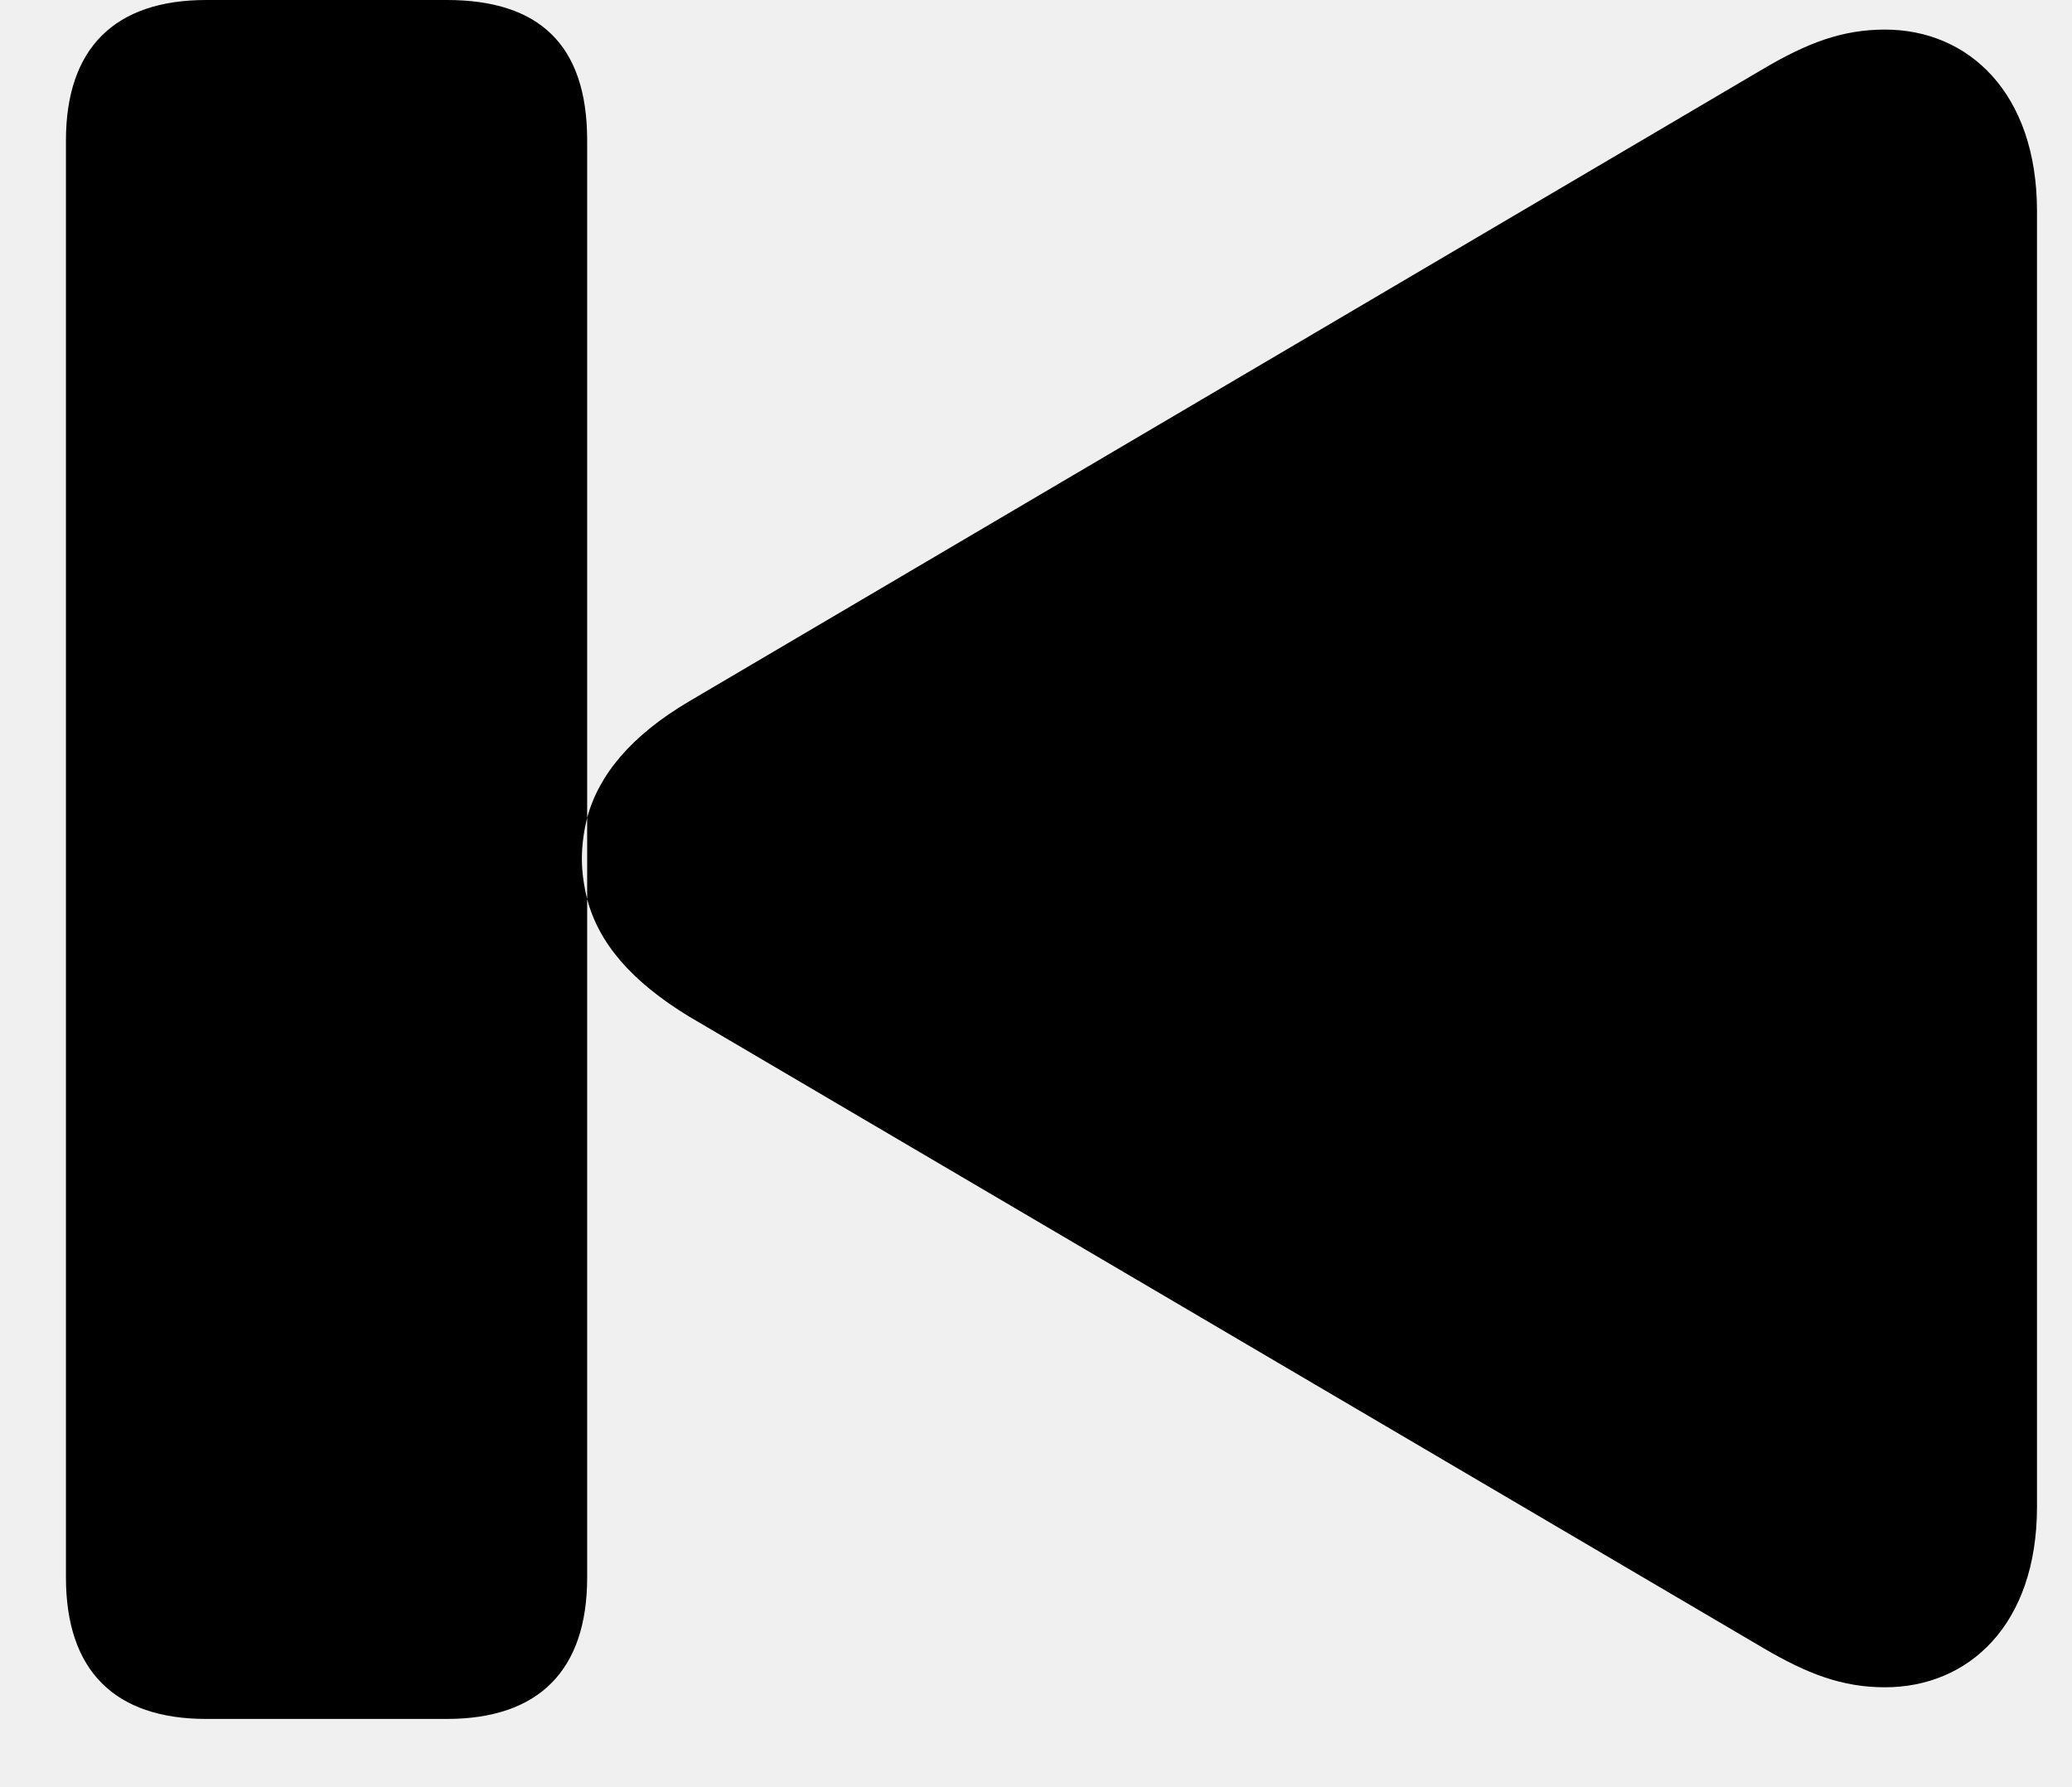
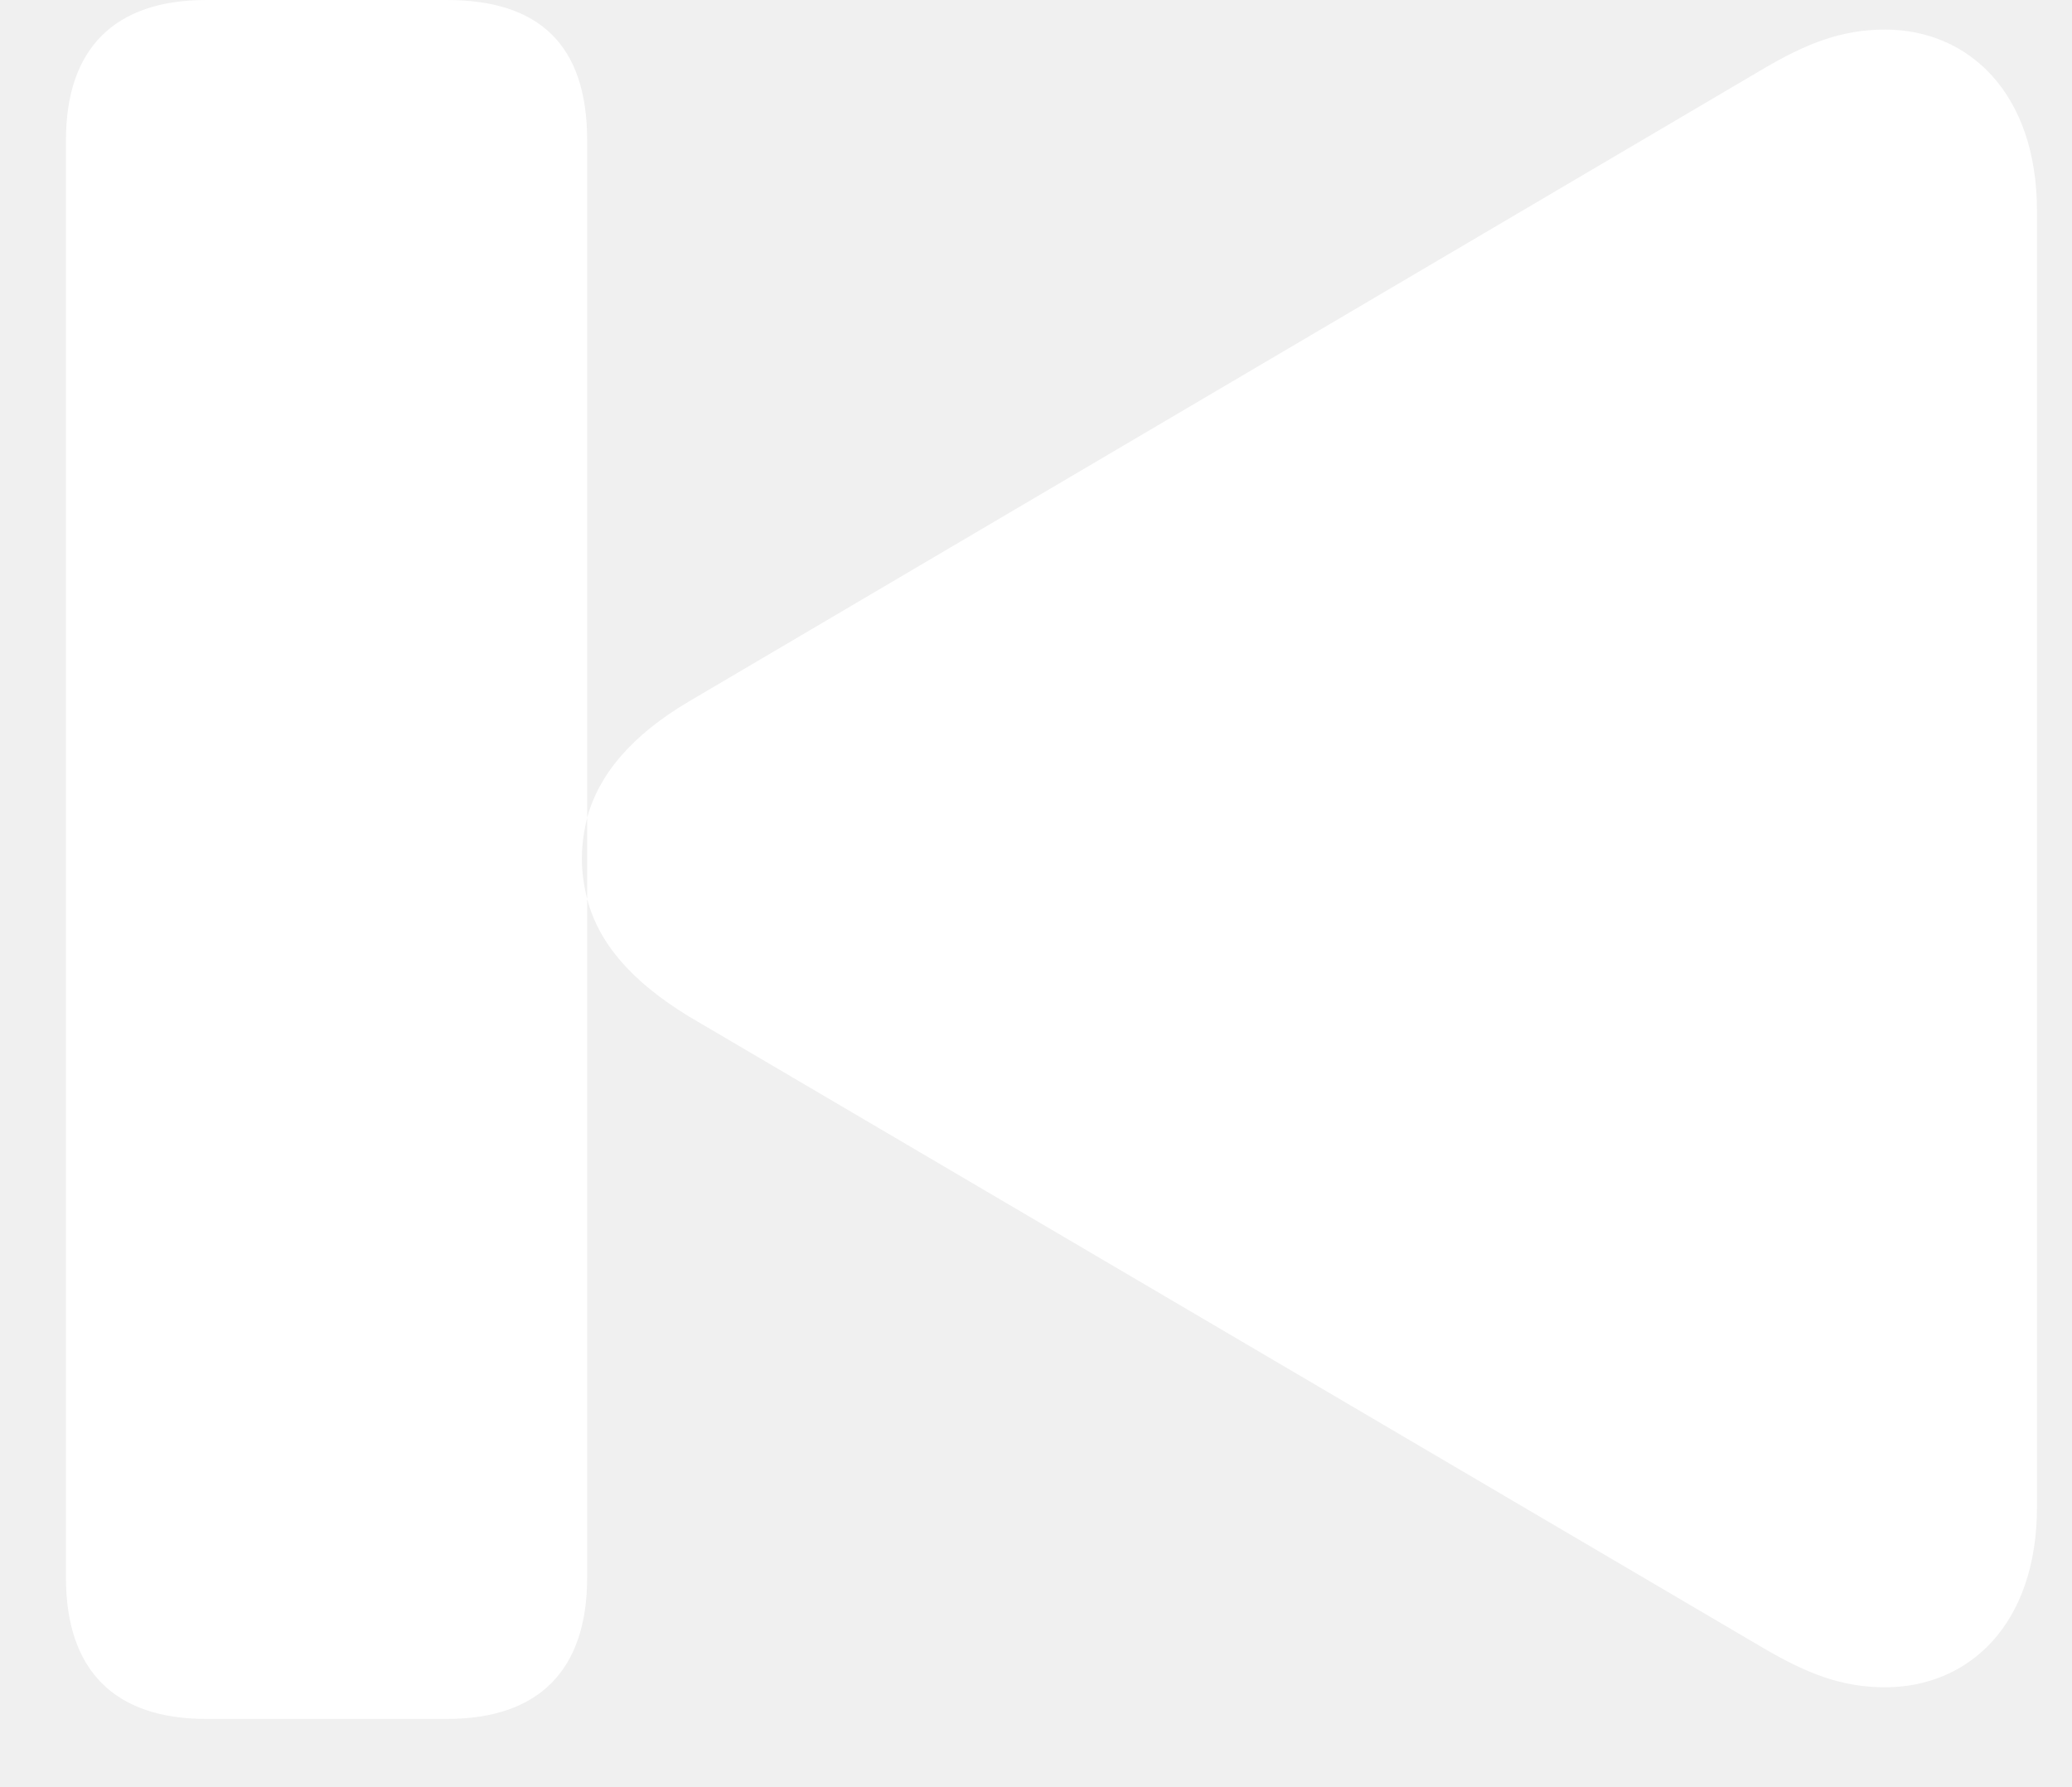
<svg xmlns="http://www.w3.org/2000/svg" width="29" height="25" viewBox="0 0 29 25" fill="none">
-   <path d="M2.887 24.057H6.254C7.539 24.057 8.218 23.378 8.218 22.078V12.582C8.174 12.405 8.144 12.213 8.144 12.021C8.144 11.815 8.174 11.623 8.218 11.445V1.964C8.218 0.62 7.539 0 6.254 0H2.887C1.602 0 0.923 0.679 0.923 1.964V22.078C0.923 23.378 1.602 24.057 2.887 24.057ZM26.383 23.614C27.55 23.614 28.51 22.743 28.51 21.089V2.954C28.51 1.3 27.55 0.414 26.383 0.414C25.778 0.414 25.29 0.605 24.685 0.96L9.636 9.821C8.839 10.293 8.381 10.84 8.218 11.445V12.582C8.381 13.203 8.839 13.734 9.636 14.222L24.685 23.068C25.29 23.422 25.778 23.614 26.383 23.614Z" fill="black" />
+   <path d="M2.887 24.057H6.254C7.539 24.057 8.218 23.378 8.218 22.078V12.582C8.174 12.405 8.144 12.213 8.144 12.021C8.144 11.815 8.174 11.623 8.218 11.445V1.964C8.218 0.62 7.539 0 6.254 0H2.887C1.602 0 0.923 0.679 0.923 1.964V22.078C0.923 23.378 1.602 24.057 2.887 24.057ZM26.383 23.614C27.55 23.614 28.51 22.743 28.51 21.089V2.954C28.51 1.3 27.55 0.414 26.383 0.414C25.778 0.414 25.29 0.605 24.685 0.96L9.636 9.821C8.839 10.293 8.381 10.84 8.218 11.445V12.582C8.381 13.203 8.839 13.734 9.636 14.222L24.685 23.068C25.29 23.422 25.778 23.614 26.383 23.614Z" fill="#ffffff" />
</svg>
